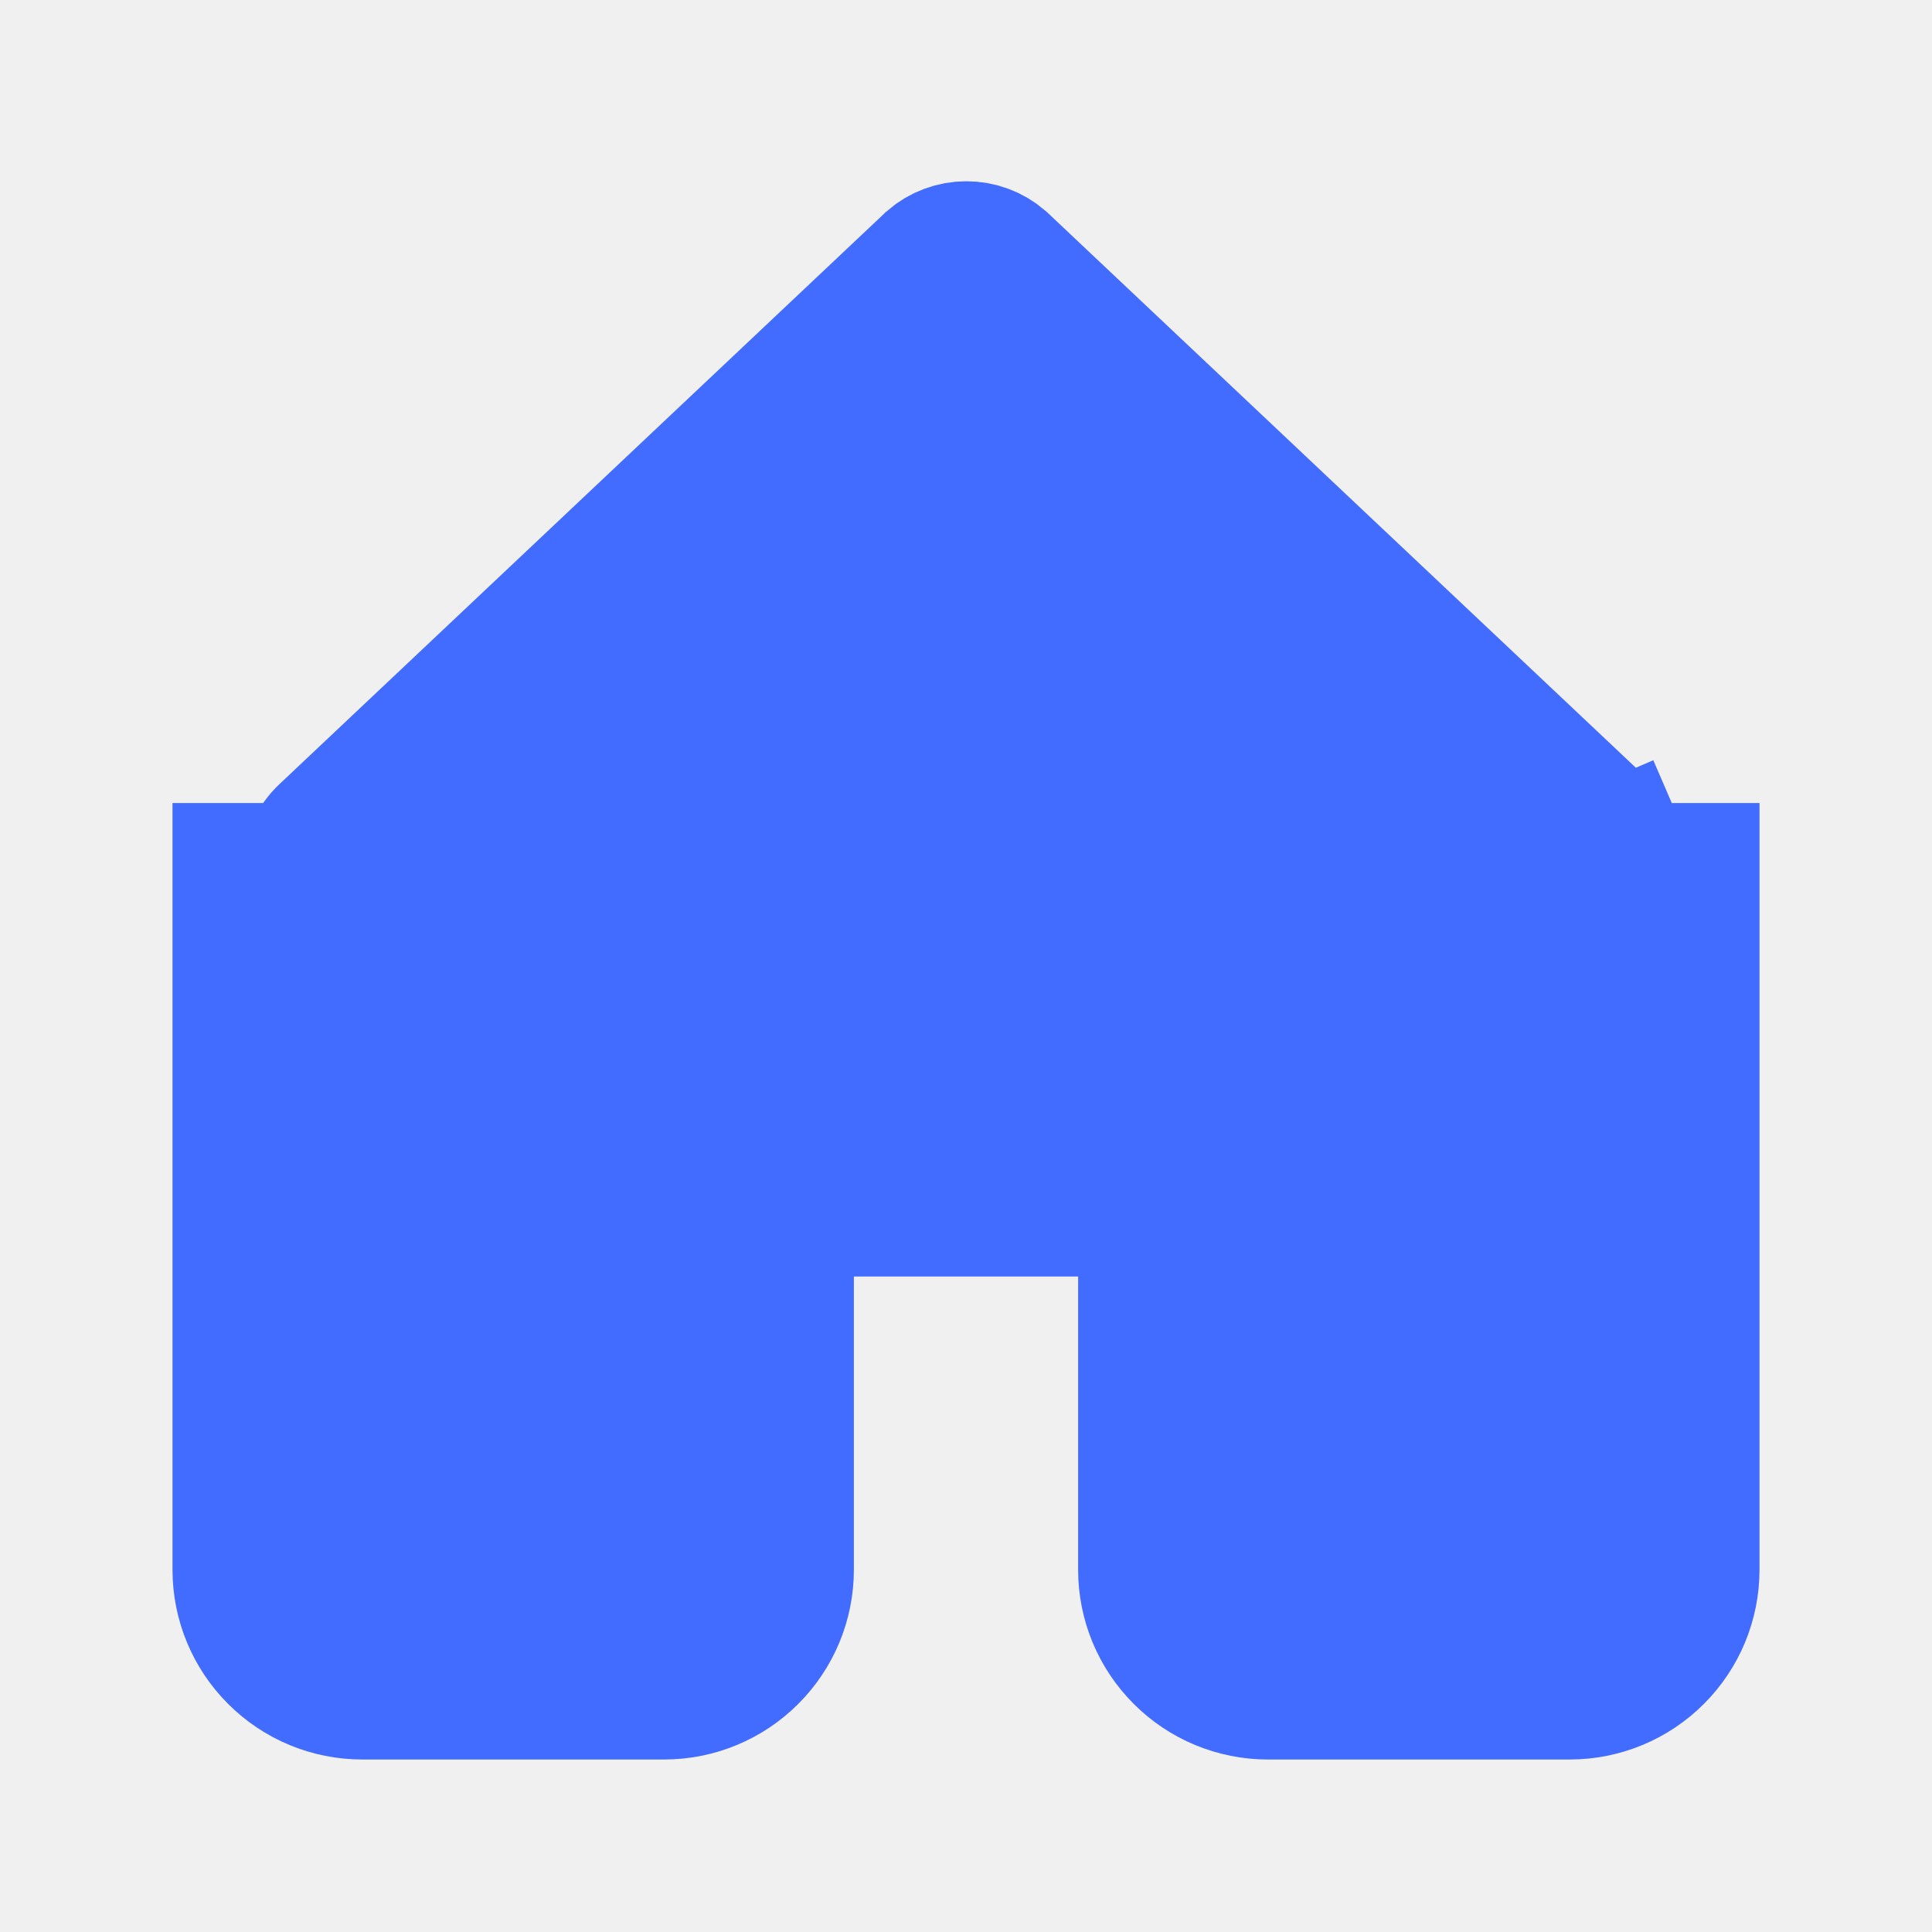
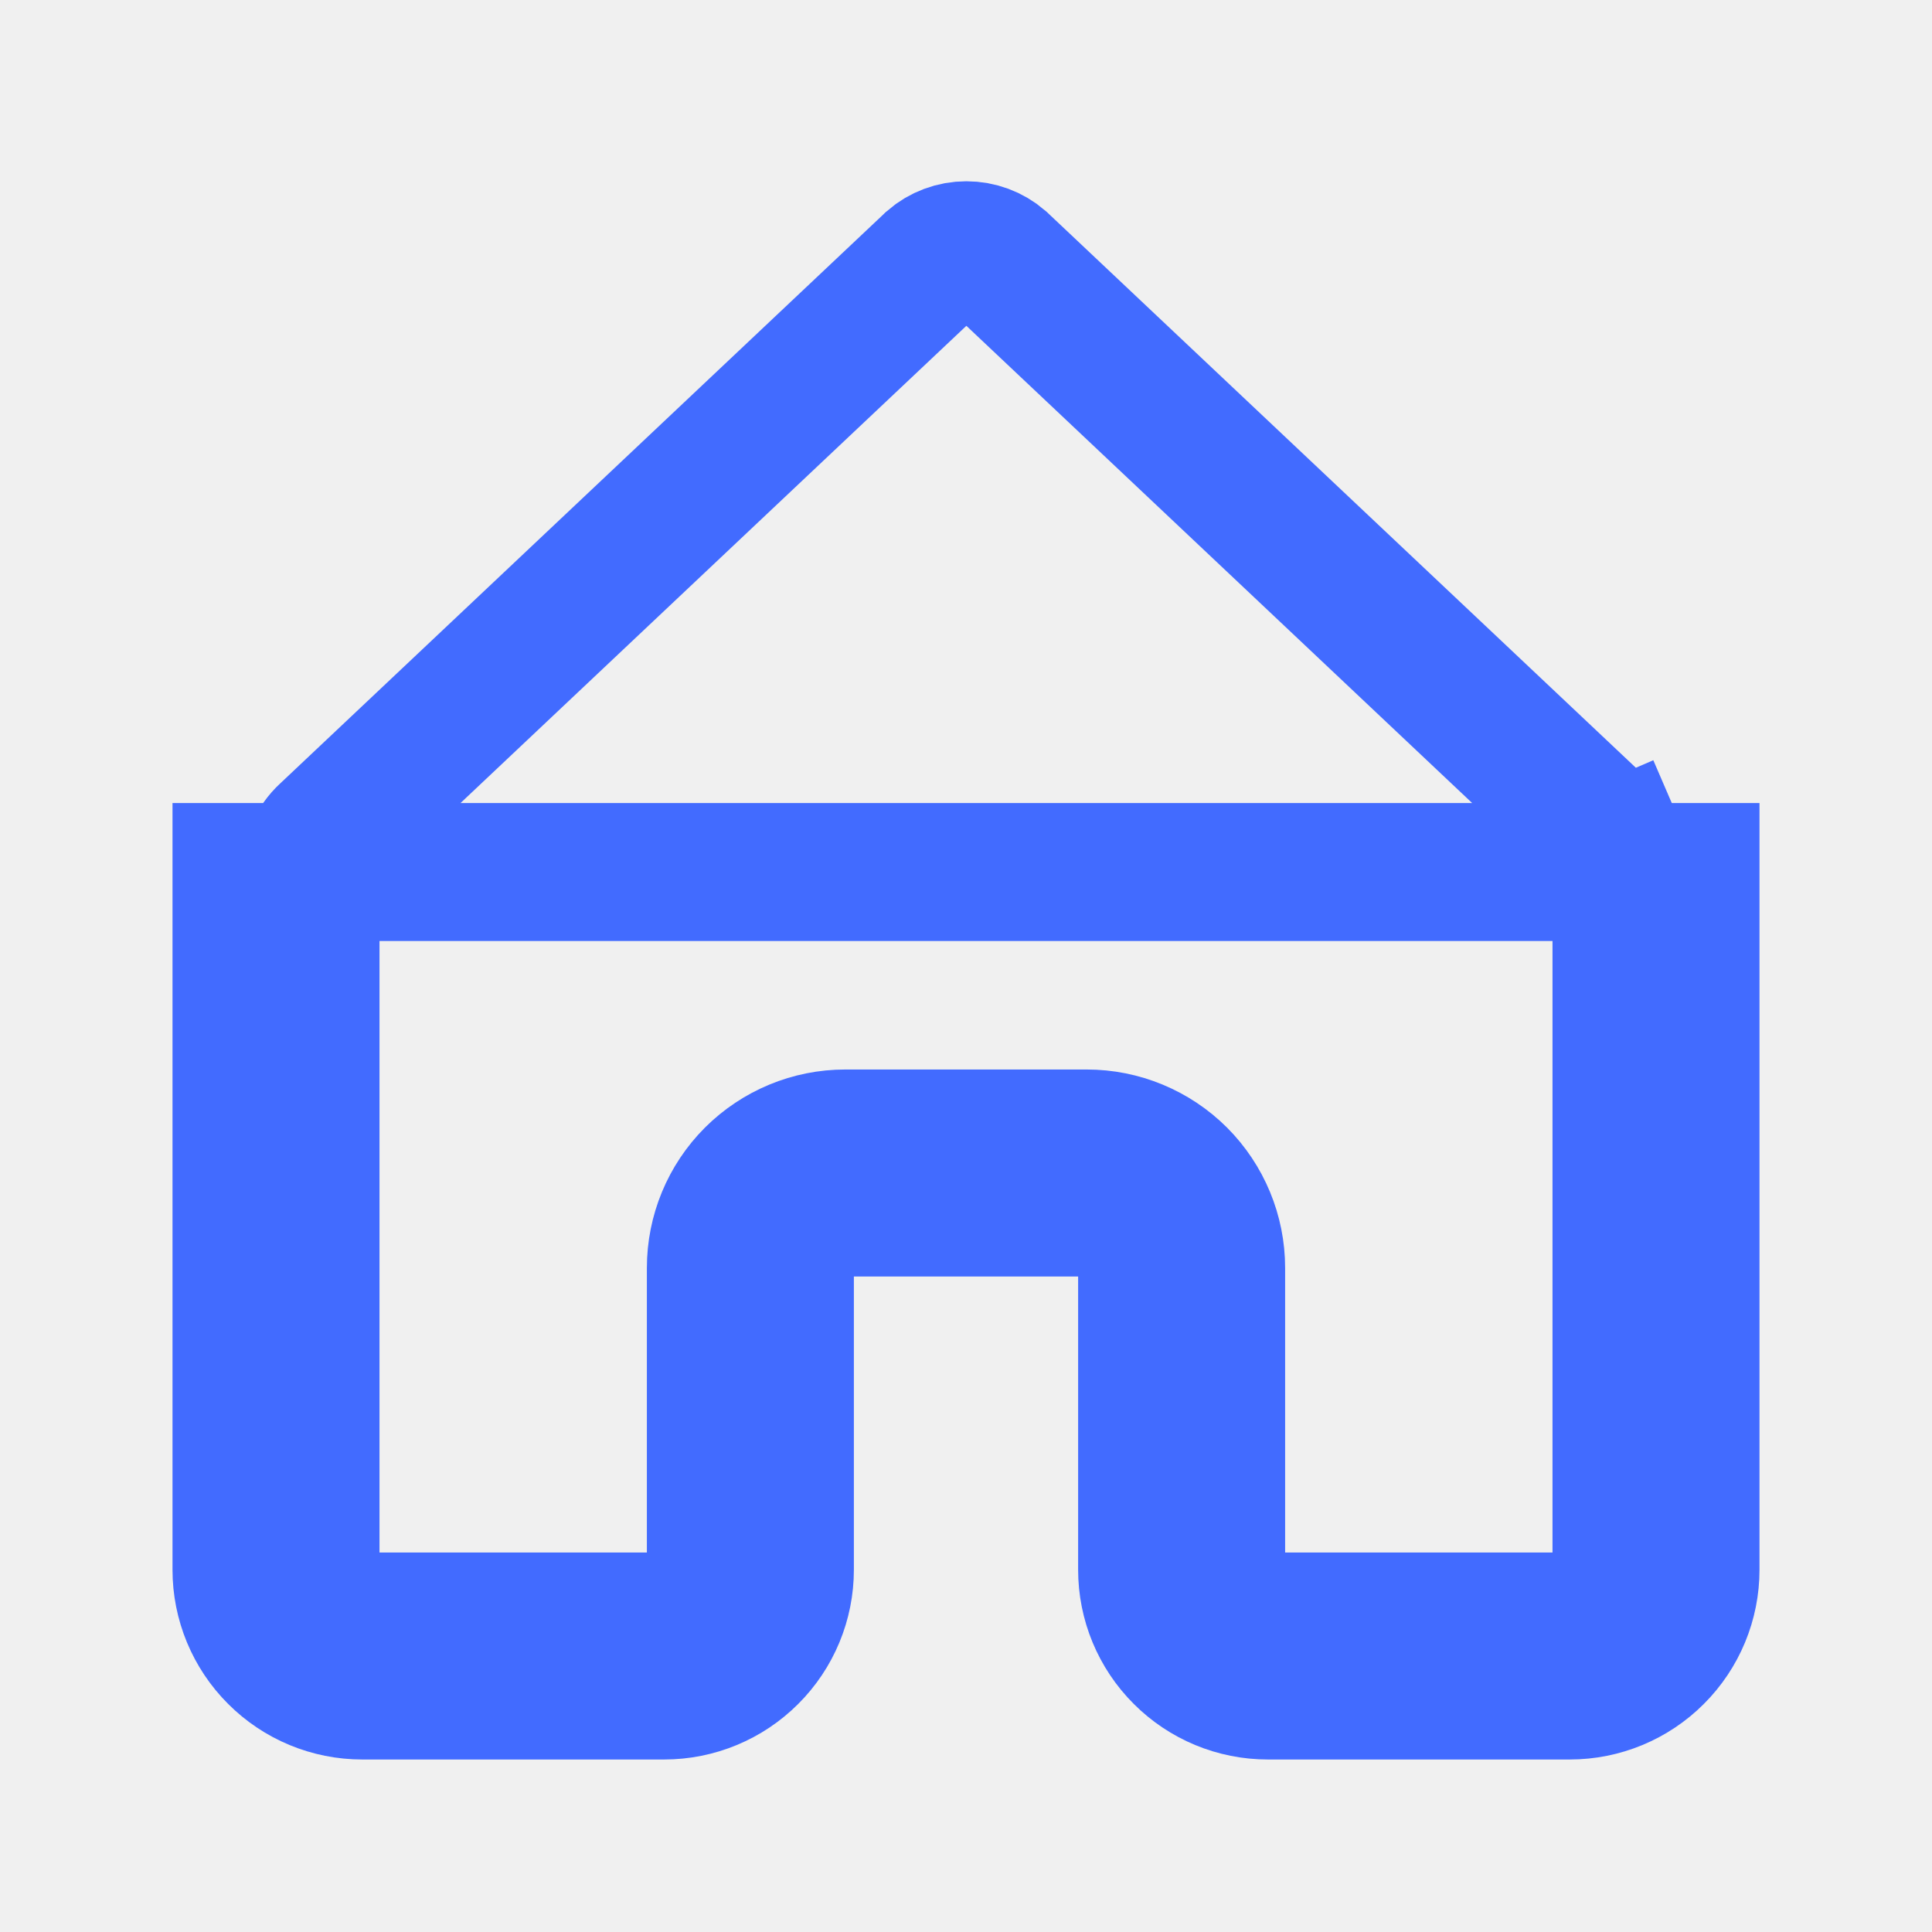
<svg xmlns="http://www.w3.org/2000/svg" width="28" height="28" viewBox="0 0 28 28" fill="none">
-   <g clip-path="url(#clip0_901_692)">
-     <path d="M23.5 12.633V12.638V22.75C23.5 22.949 23.421 23.14 23.28 23.28C23.14 23.421 22.949 23.5 22.75 23.5H18.375C18.176 23.5 17.985 23.421 17.845 23.28C17.704 23.14 17.625 22.949 17.625 22.75V18.375C17.625 17.878 17.427 17.401 17.076 17.049C16.724 16.698 16.247 16.5 15.75 16.5H12.25C11.753 16.5 11.276 16.698 10.924 17.049C10.572 17.401 10.375 17.878 10.375 18.375V22.75C10.375 22.949 10.296 23.14 10.155 23.28C10.015 23.421 9.824 23.5 9.625 23.5H5.25C5.051 23.5 4.86 23.421 4.72 23.28C4.579 23.14 4.5 22.949 4.5 22.75V12.638V12.638C4.5 12.534 4.522 12.432 4.563 12.337C4.605 12.242 4.666 12.156 4.742 12.086L4.742 12.086L4.752 12.077L13.502 3.822L13.512 3.812L13.514 3.81C13.65 3.692 13.825 3.627 14.005 3.627C14.185 3.627 14.358 3.691 14.494 3.808C14.501 3.815 14.508 3.822 14.515 3.828L23.258 12.077L23.262 12.081C23.337 12.151 23.398 12.237 23.439 12.332L24.357 11.936L23.439 12.332C23.48 12.427 23.501 12.529 23.5 12.633ZM3.5 22.75V12.638H24.5V22.75C24.5 23.214 24.316 23.659 23.987 23.987C23.659 24.316 23.214 24.5 22.75 24.5H18.375C17.911 24.5 17.466 24.316 17.138 23.987C16.809 23.659 16.625 23.214 16.625 22.75V18.375C16.625 18.143 16.533 17.92 16.369 17.756C16.205 17.592 15.982 17.5 15.75 17.5H12.25C12.018 17.5 11.795 17.592 11.631 17.756C11.467 17.92 11.375 18.143 11.375 18.375V22.75C11.375 23.214 11.191 23.659 10.862 23.987C10.534 24.316 10.089 24.5 9.625 24.5H5.25C4.786 24.5 4.341 24.316 4.013 23.987C3.684 23.659 3.5 23.214 3.5 22.75Z" fill="#426BFF" stroke="#426BFF" stroke-width="2" />
+   <g clip-path="url(#clip0_983_1055)">
+     <path d="M23.5 12.633V12.638V22.75C23.5 22.949 23.421 23.14 23.28 23.28C23.14 23.421 22.949 23.5 22.75 23.5H18.375C18.176 23.5 17.985 23.421 17.845 23.28C17.704 23.14 17.625 22.949 17.625 22.75V18.375C17.625 17.878 17.427 17.401 17.076 17.049C16.724 16.698 16.247 16.5 15.75 16.5H12.25C11.753 16.5 11.276 16.698 10.924 17.049C10.572 17.401 10.375 17.878 10.375 18.375V22.75C10.375 22.949 10.296 23.14 10.155 23.28C10.015 23.421 9.824 23.5 9.625 23.5H5.25C5.051 23.5 4.86 23.421 4.72 23.28C4.579 23.14 4.5 22.949 4.5 22.75V12.638V12.638C4.5 12.534 4.522 12.432 4.563 12.337C4.605 12.242 4.666 12.156 4.742 12.086L4.742 12.086L4.752 12.077L13.502 3.822L13.512 3.812L13.514 3.81C13.65 3.692 13.825 3.627 14.005 3.627C14.185 3.627 14.358 3.691 14.494 3.808C14.501 3.815 14.508 3.822 14.515 3.828L23.258 12.077L23.262 12.081C23.337 12.151 23.398 12.237 23.439 12.332L24.357 11.936L23.439 12.332C23.48 12.427 23.501 12.529 23.5 12.633ZM3.5 22.75V12.638H24.5V22.75C24.5 23.214 24.316 23.659 23.987 23.987C23.659 24.316 23.214 24.5 22.75 24.5H18.375C17.911 24.5 17.466 24.316 17.138 23.987C16.809 23.659 16.625 23.214 16.625 22.75V18.375C16.625 18.143 16.533 17.92 16.369 17.756C16.205 17.592 15.982 17.5 15.75 17.5H12.25C12.018 17.5 11.795 17.592 11.631 17.756C11.467 17.92 11.375 18.143 11.375 18.375V22.75C11.375 23.214 11.191 23.659 10.862 23.987C10.534 24.316 10.089 24.5 9.625 24.5H5.25C4.786 24.5 4.341 24.316 4.013 23.987C3.684 23.659 3.5 23.214 3.5 22.75Z" stroke="#426BFF" stroke-width="2" />
  </g>
  <defs>
-     <clipPath id="clip0_901_692">
+     <clipPath id="clip0_983_1055">
      <rect width="28" height="28" fill="white" />
    </clipPath>
  </defs>
</svg>
